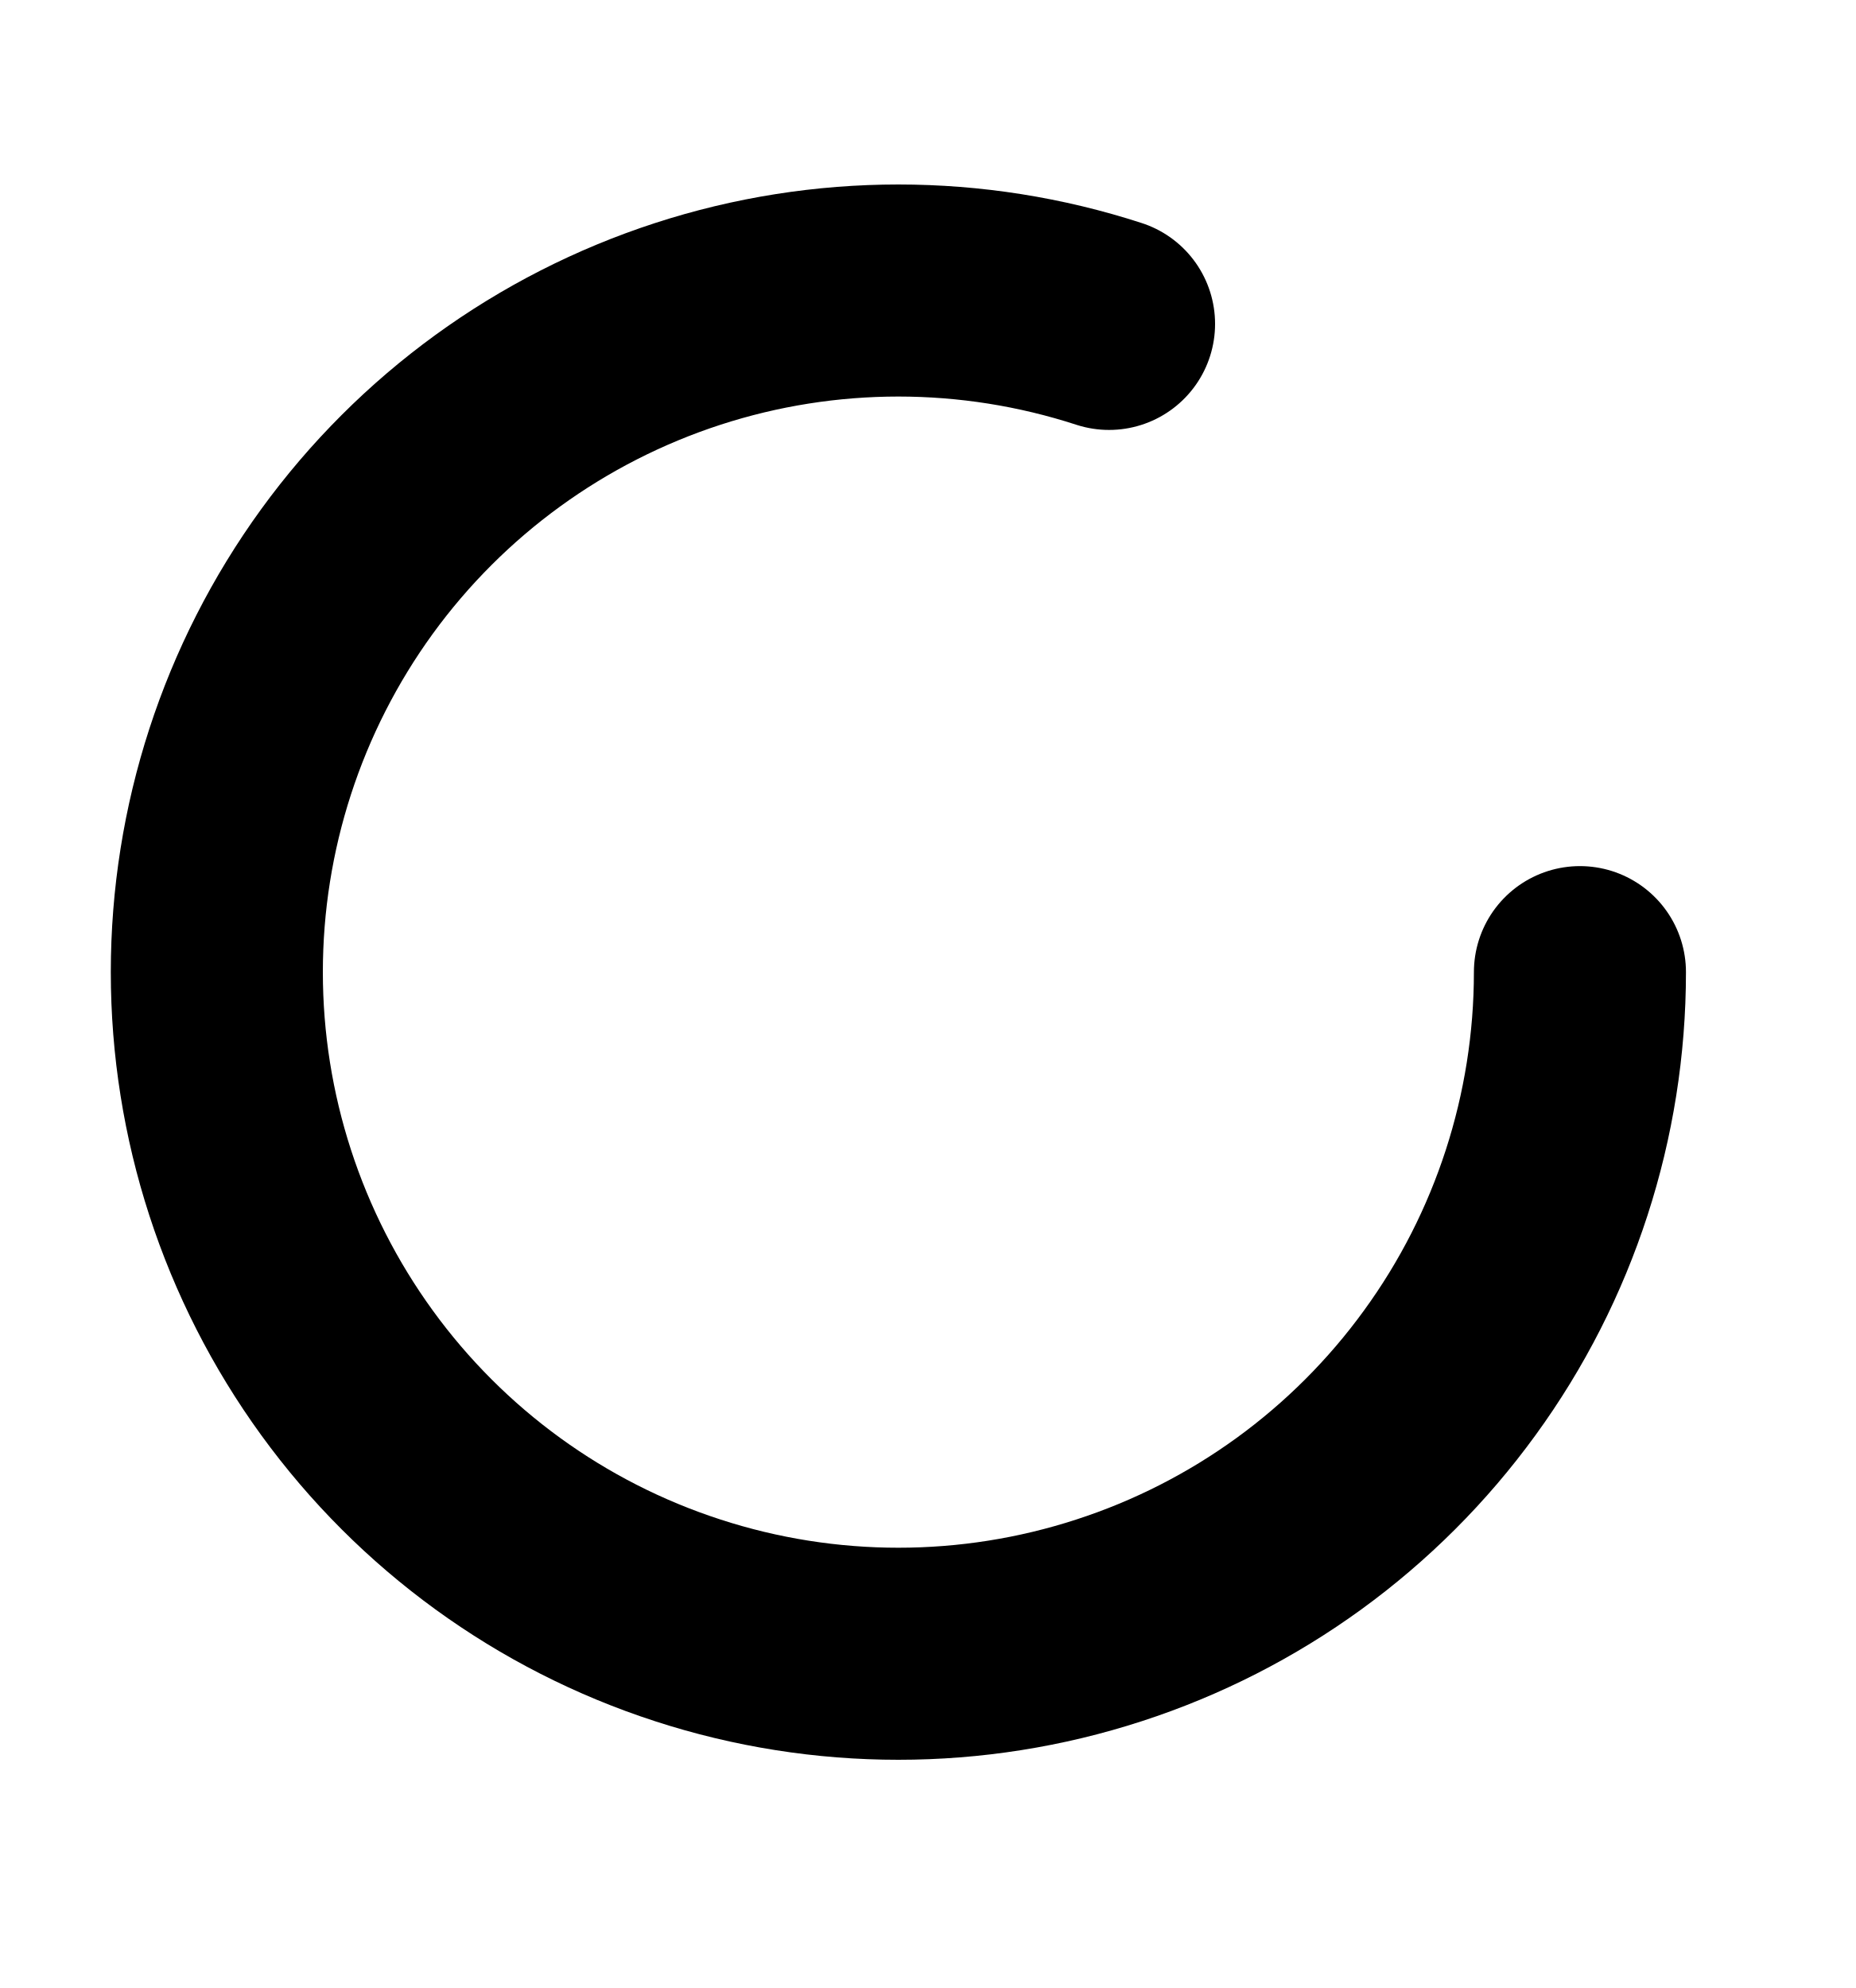
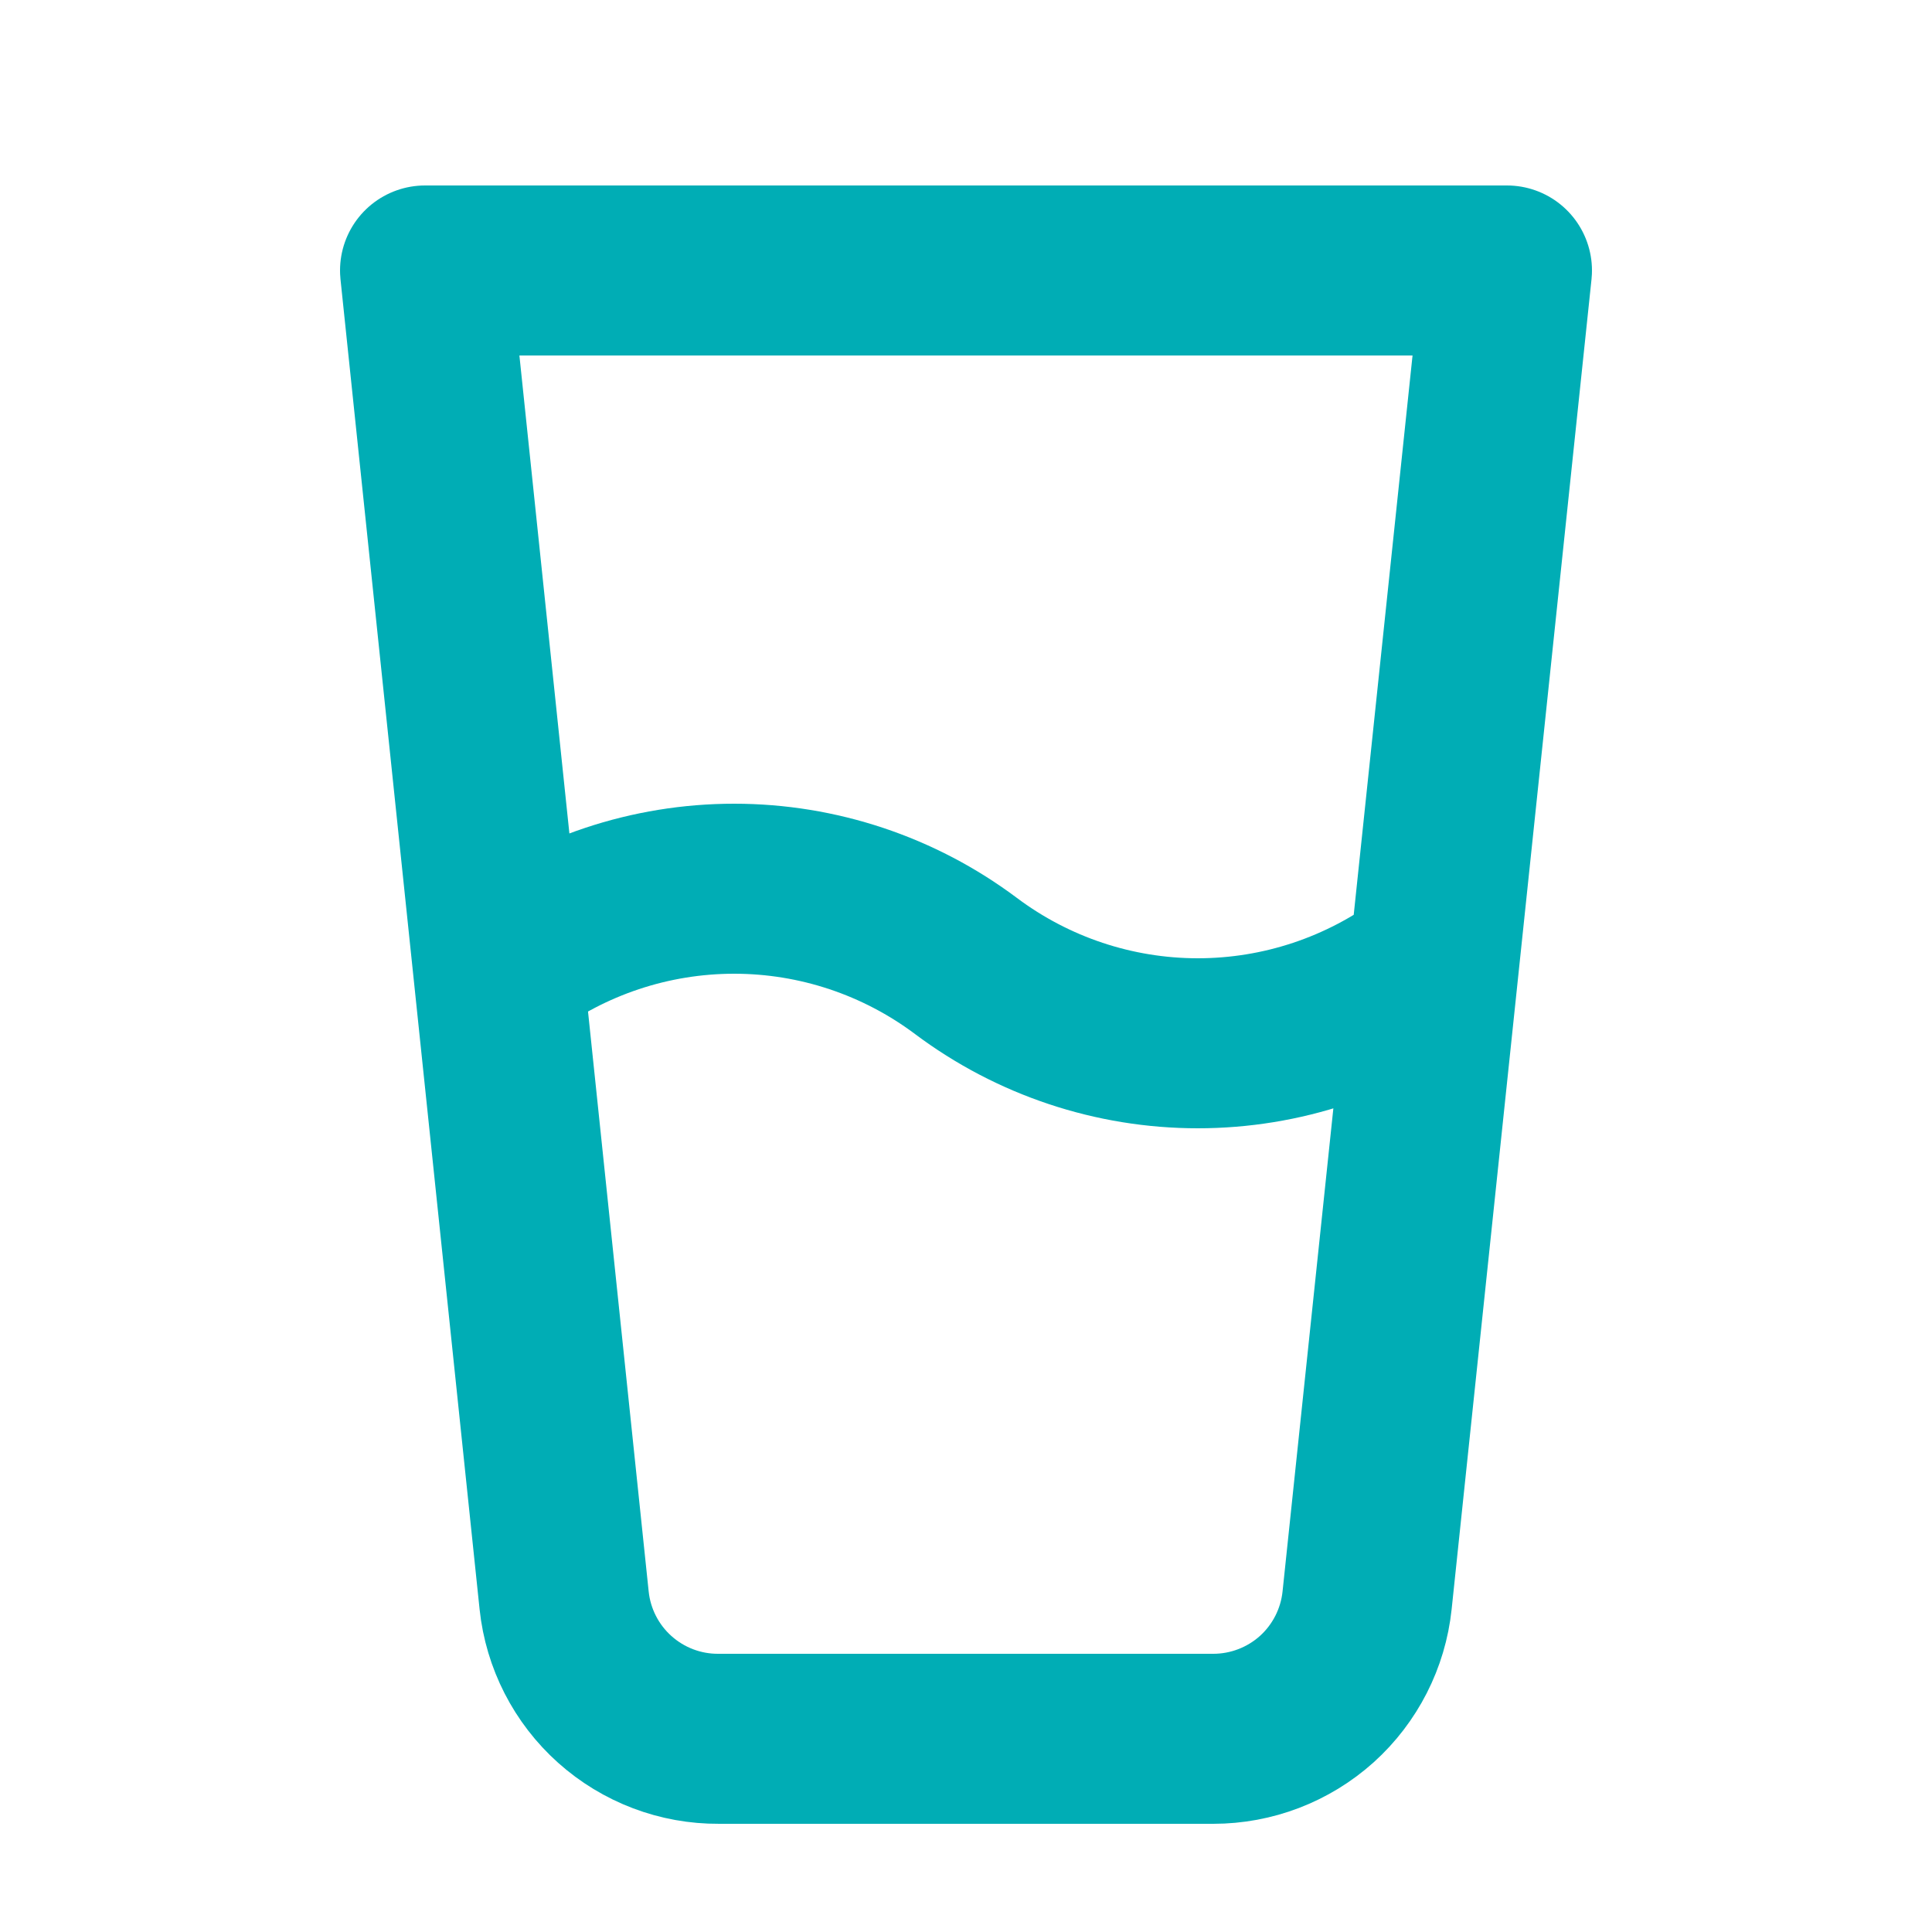
- <svg xmlns="http://www.w3.org/2000/svg" width="14" height="15" viewBox="0 0 14 15" fill="none">
-   <g clip-path="url(#clip0_176_97)">
-     <path d="M11.921 7.335C11.921 8.421 11.578 9.48 10.939 10.358C10.301 11.237 9.401 11.891 8.368 12.226C7.335 12.562 6.222 12.562 5.189 12.226C4.156 11.891 3.256 11.237 2.618 10.358C1.98 9.479 1.636 8.421 1.636 7.335C1.636 6.249 1.98 5.191 2.618 4.312C3.256 3.434 4.156 2.78 5.189 2.444C6.222 2.108 7.335 2.108 8.368 2.444" stroke="currentColor" stroke-width="1.6" stroke-linecap="round" stroke-linejoin="round" />
-   </g>
-   <defs>
-     <clipPath id="clip0_176_97">
-       <rect width="13.714" height="13.714" fill="currentColor" transform="translate(0.142822 0.422913)" />
-     </clipPath>
-   </defs>
+ <svg xmlns="http://www.w3.org/2000/svg" width="25" height="25" viewBox="0 0 25 25" fill="none">
+   <path d="M6.5 12.5C7.365 11.851 8.418 11.5 9.5 11.5C10.582 11.5 11.634 11.851 12.5 12.5C13.366 13.149 14.418 13.5 15.5 13.5C16.582 13.5 17.634 13.149 18.5 12.5M15.7 22.5H9.3C8.804 22.503 8.325 22.321 7.955 21.99C7.586 21.66 7.352 21.203 7.3 20.71L5.5 3.5H19.5L17.69 20.71C17.638 21.201 17.406 21.656 17.039 21.987C16.671 22.317 16.194 22.5 15.7 22.5Z" stroke="#00ADB5" stroke-width="2.2" stroke-linecap="round" stroke-linejoin="round" />
</svg>
